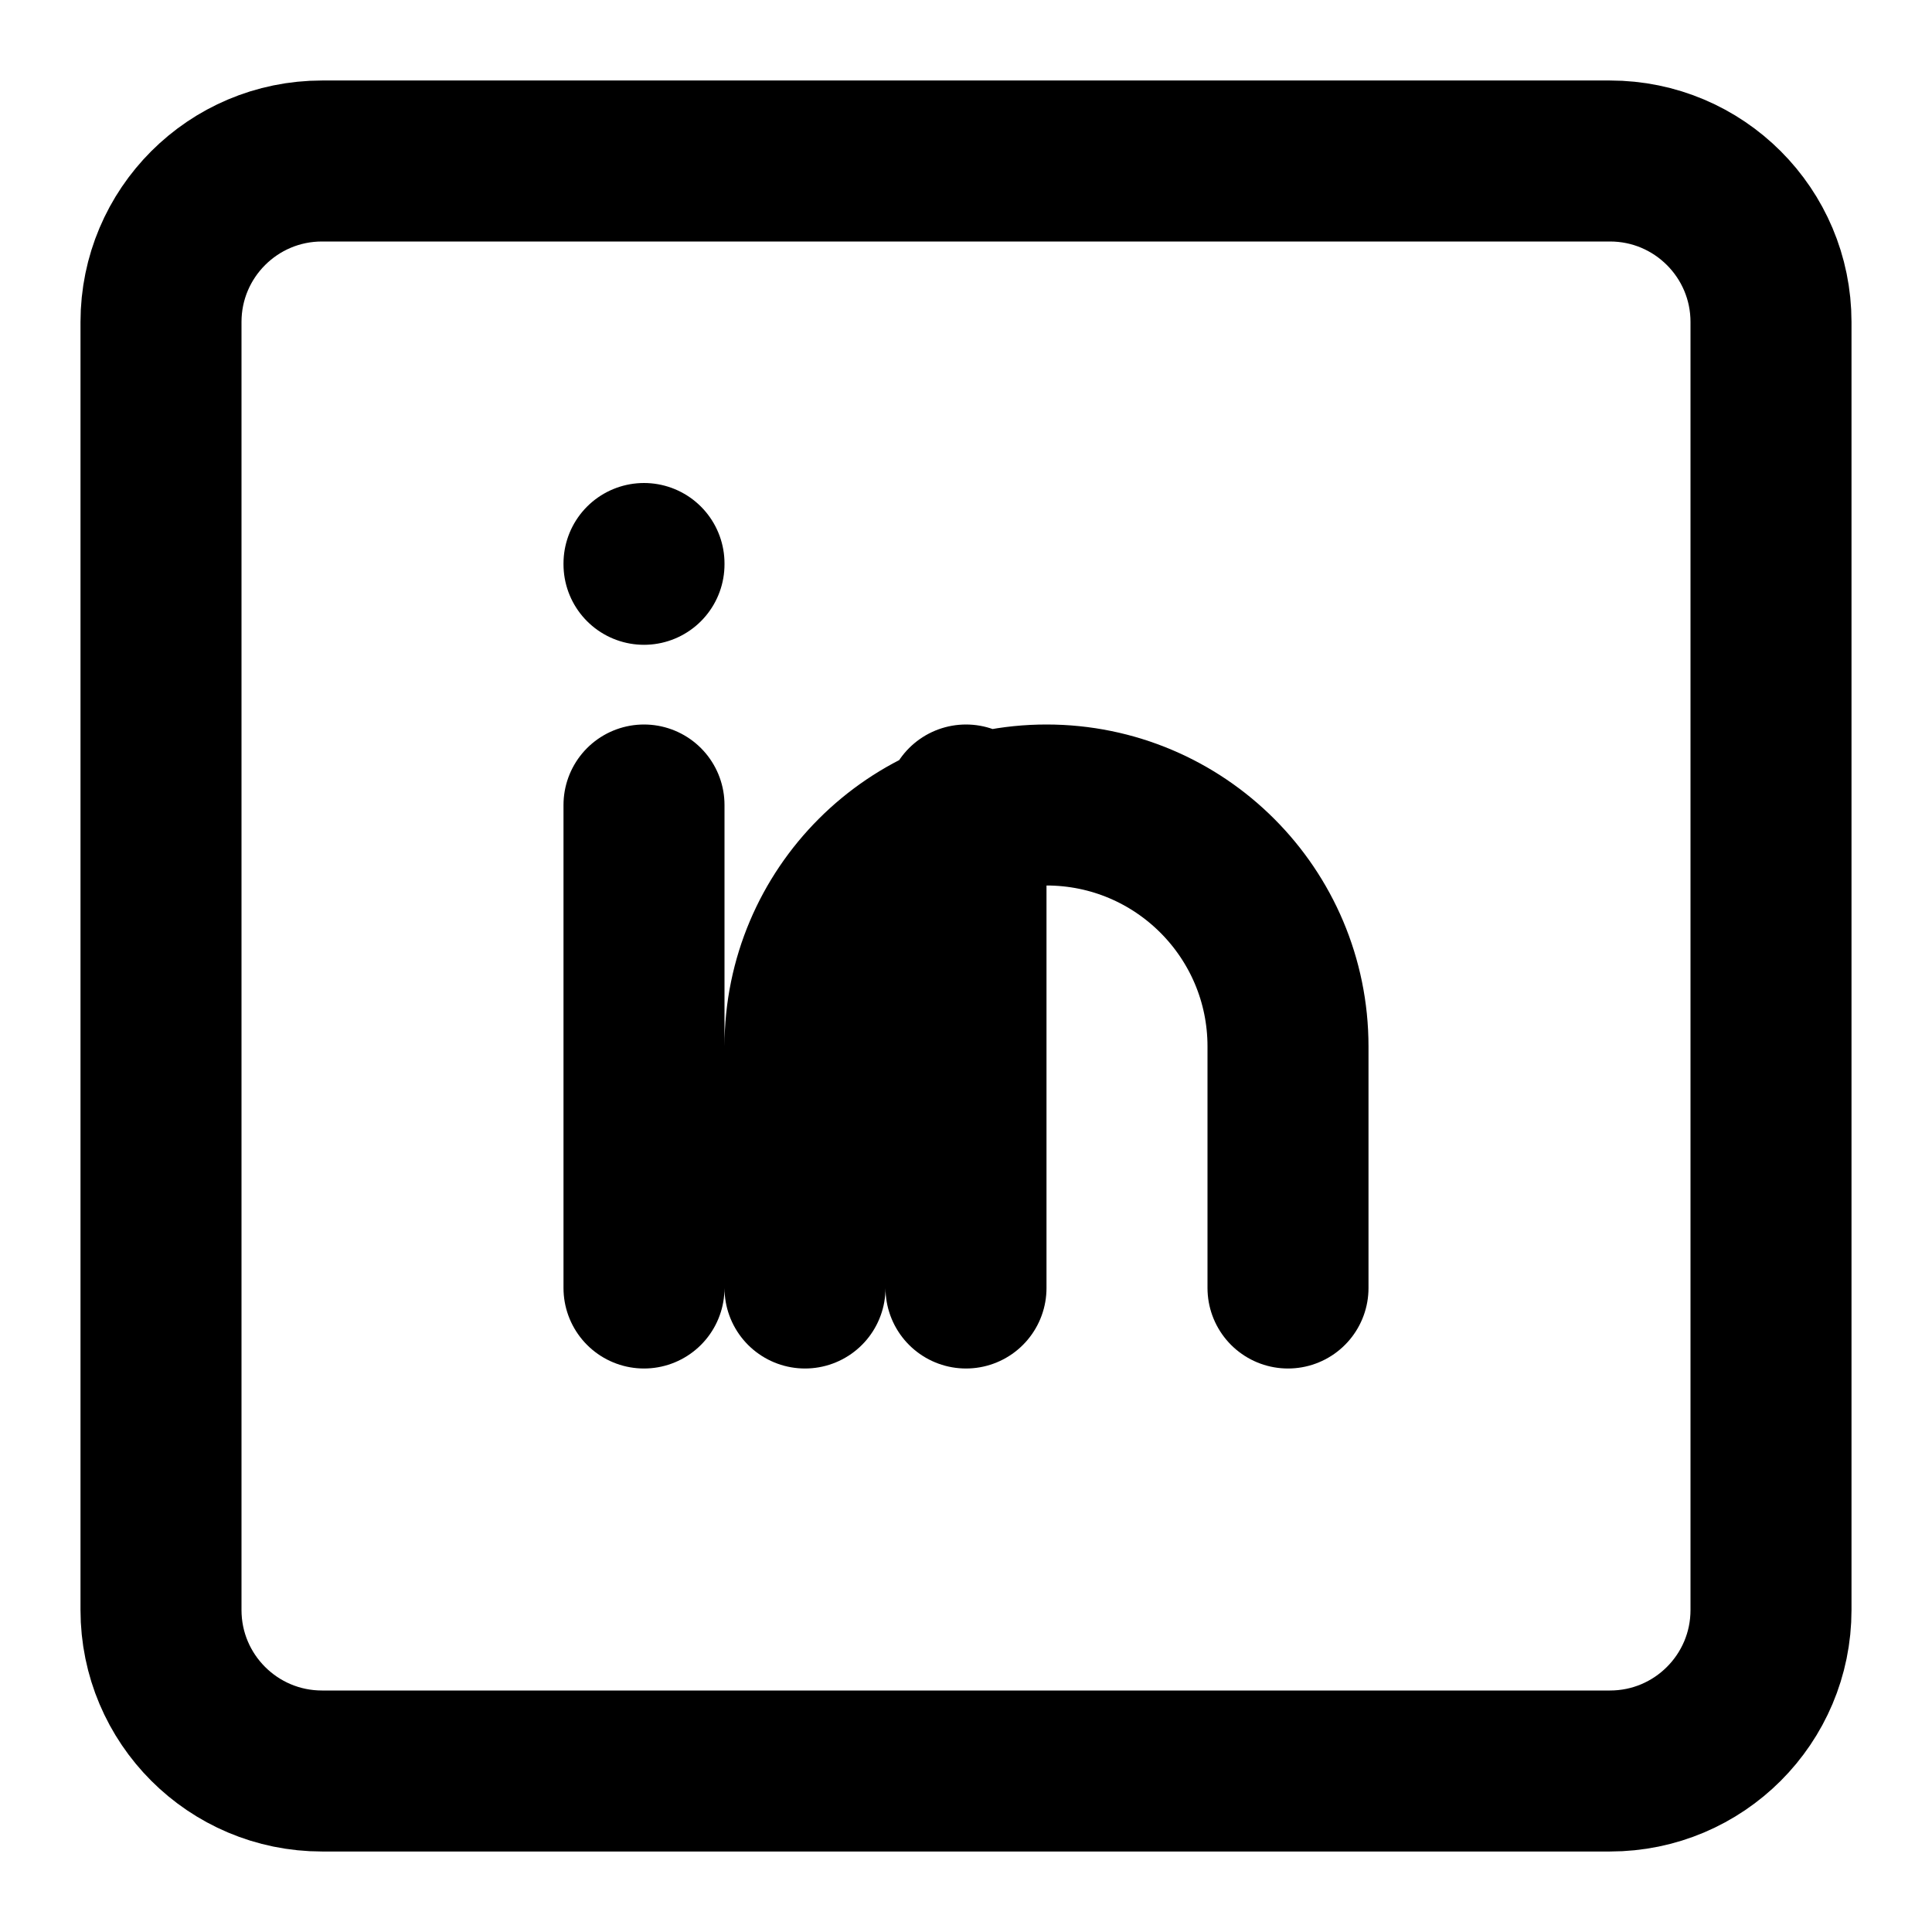
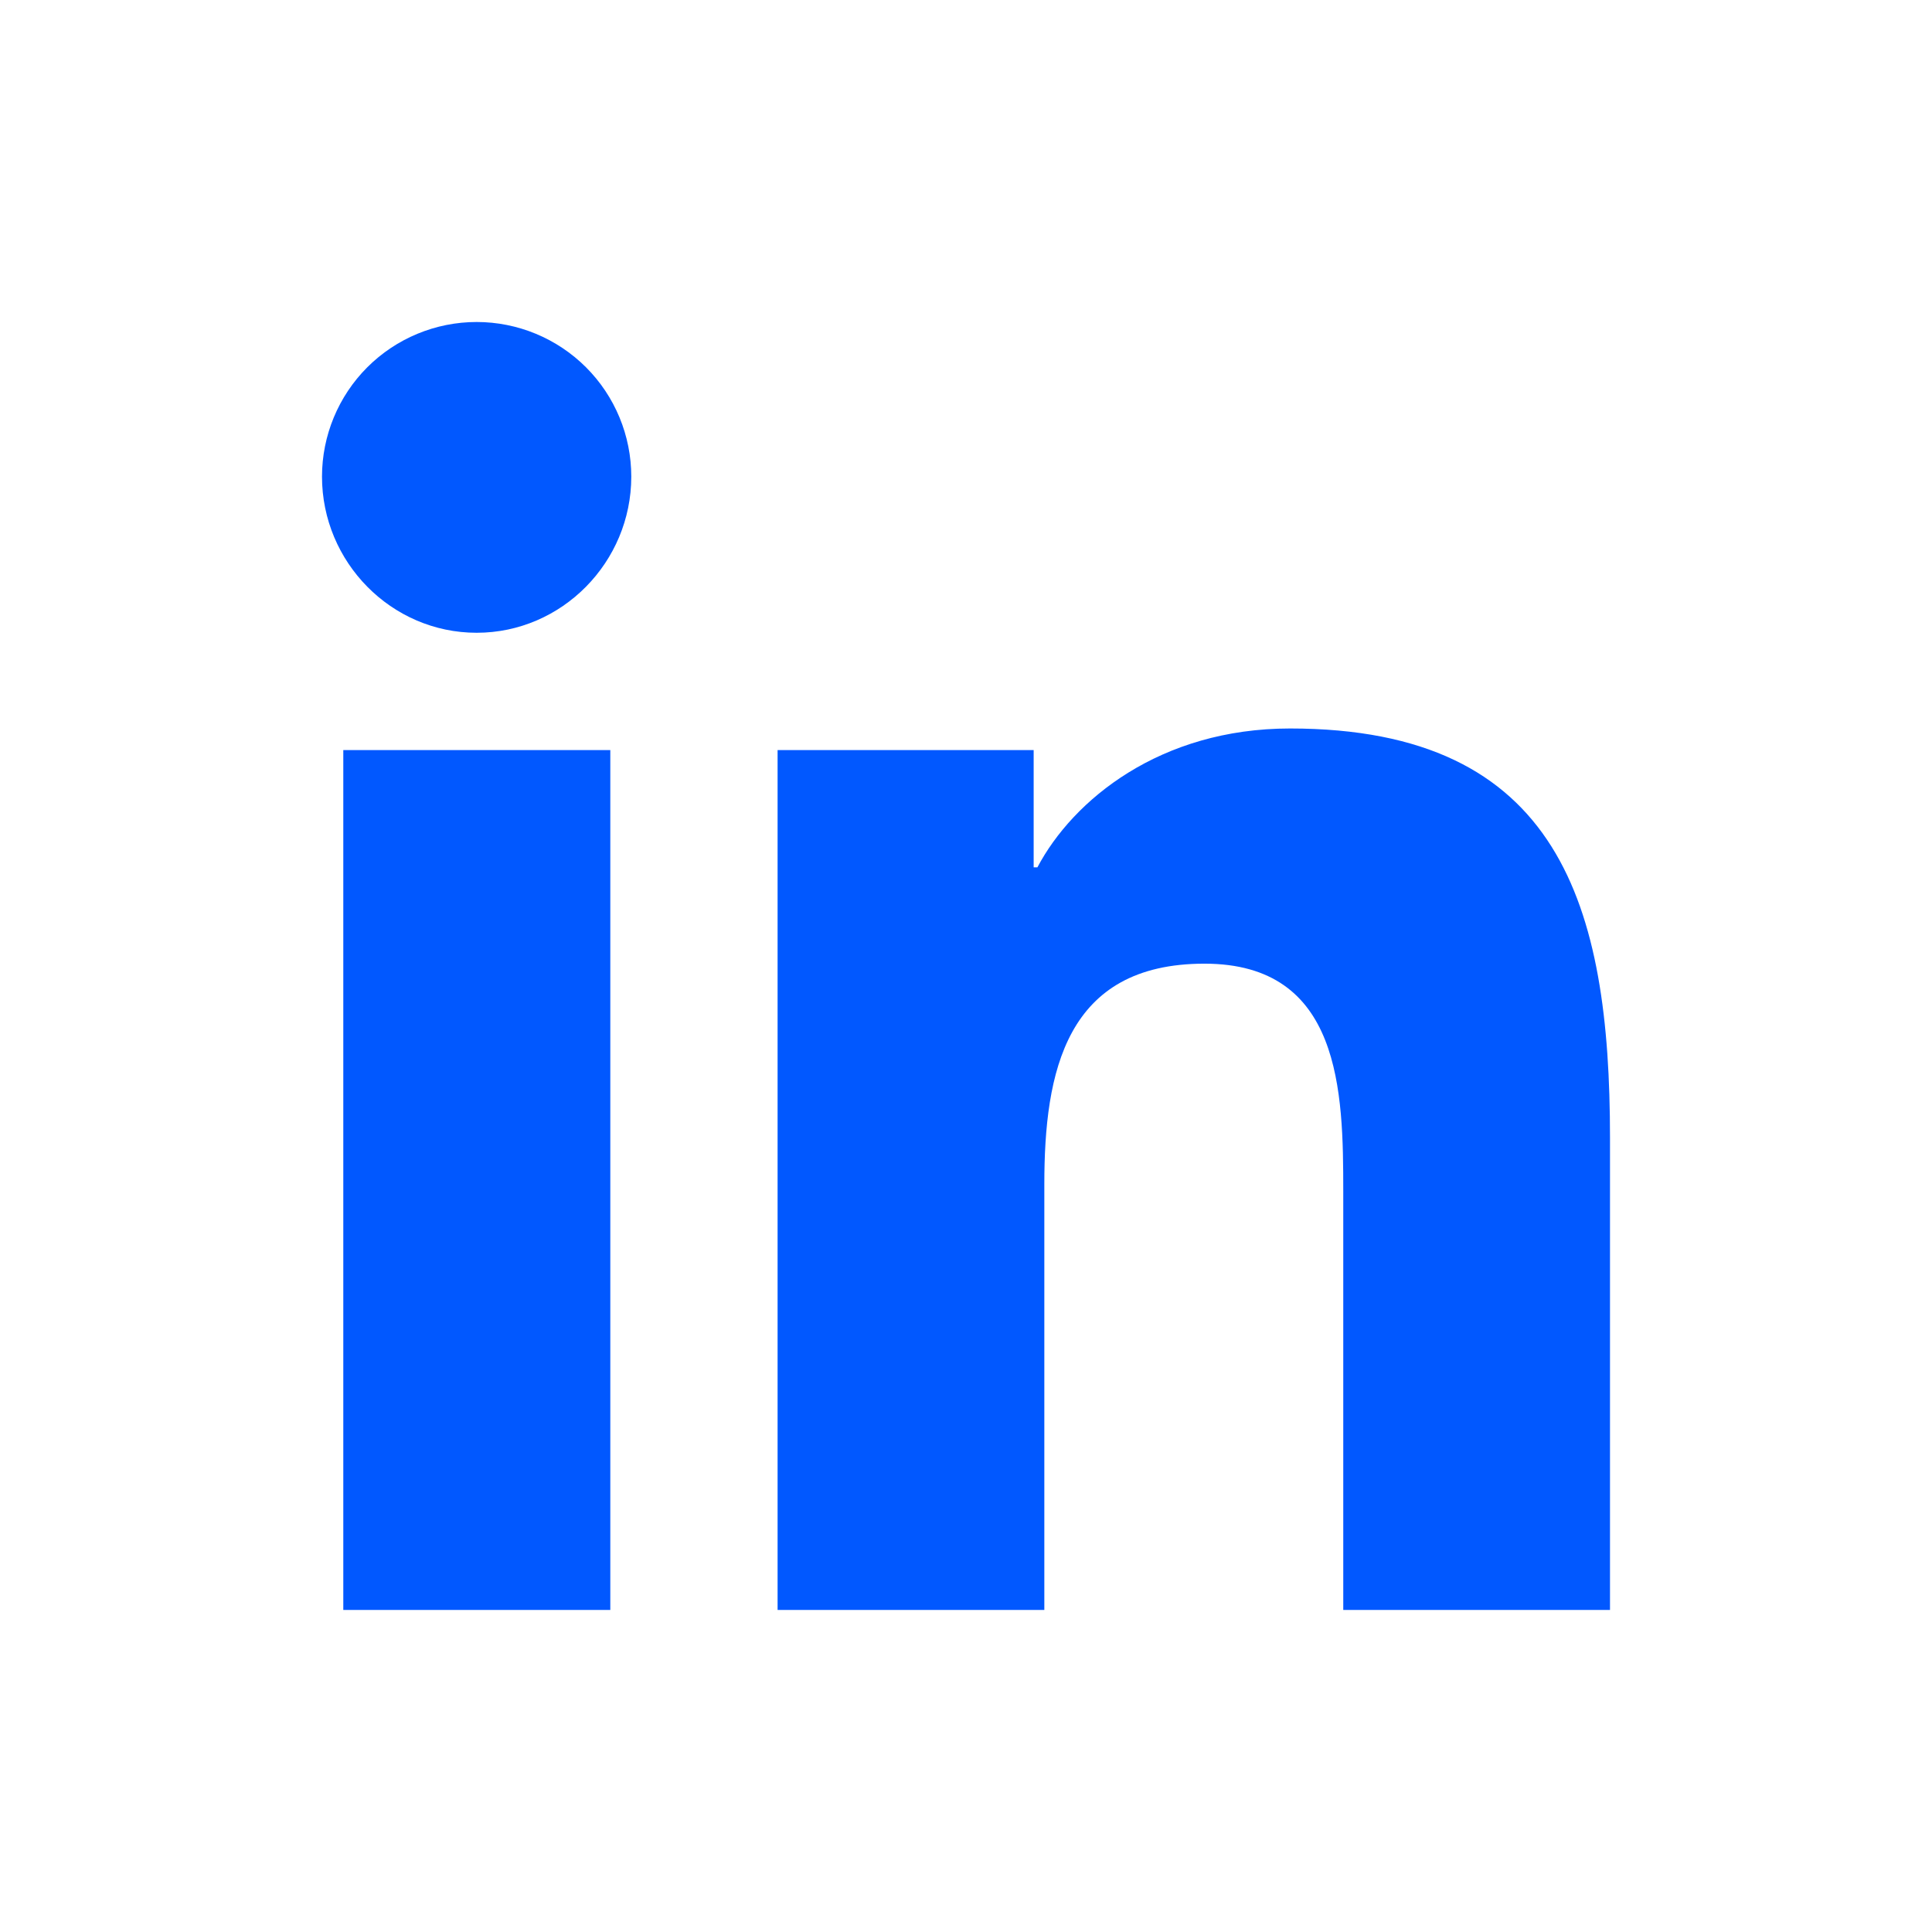
- <svg xmlns="http://www.w3.org/2000/svg" width="24" height="24" viewBox="0 0 24 24" fill="none">
-   <rect x="2" y="2" width="20" height="20" rx="2" stroke="currentColor" stroke-width="2" />
-   <path d="M8 10V16M8 7V7.01M12 16V10M16 16V13C16 11.343 14.657 10 13 10C11.343 10 10 11.343 10 13V16" stroke="currentColor" stroke-width="2" stroke-linecap="round" stroke-linejoin="round" />
+ <svg xmlns="http://www.w3.org/2000/svg" width="48" height="48" viewBox="0 0 48 48" fill="none">
+   <mask id="mask0_1009_393" style="mask-type:alpha" maskUnits="userSpaceOnUse" x="0" y="0" width="48" height="48">
+     <rect width="48" height="48" fill="#D9D9D9" />
+   </mask>
+   <g mask="url(#mask0_1009_393)">
+     <path d="M15.163 39.999H8.529V18.635H15.163V39.999ZM11.842 15.721C9.721 15.721 8 13.964 8 11.842C8 10.823 8.405 9.846 9.125 9.125C9.846 8.405 10.823 8 11.842 8C12.861 8 13.838 8.405 14.559 9.125C15.28 9.846 15.684 10.823 15.684 11.842C15.684 13.964 13.963 15.721 11.842 15.721ZM39.993 39.999H33.373V29.599C33.373 27.121 33.323 23.942 29.924 23.942C26.474 23.942 25.946 26.635 25.946 29.421V39.999H19.319V18.635H25.681V21.549H25.774C26.66 19.871 28.824 18.099 32.051 18.099C38.766 18.099 40 22.521 40 28.264V39.999H39.993Z" fill="#0158FF" />
+   </g>
</svg>
